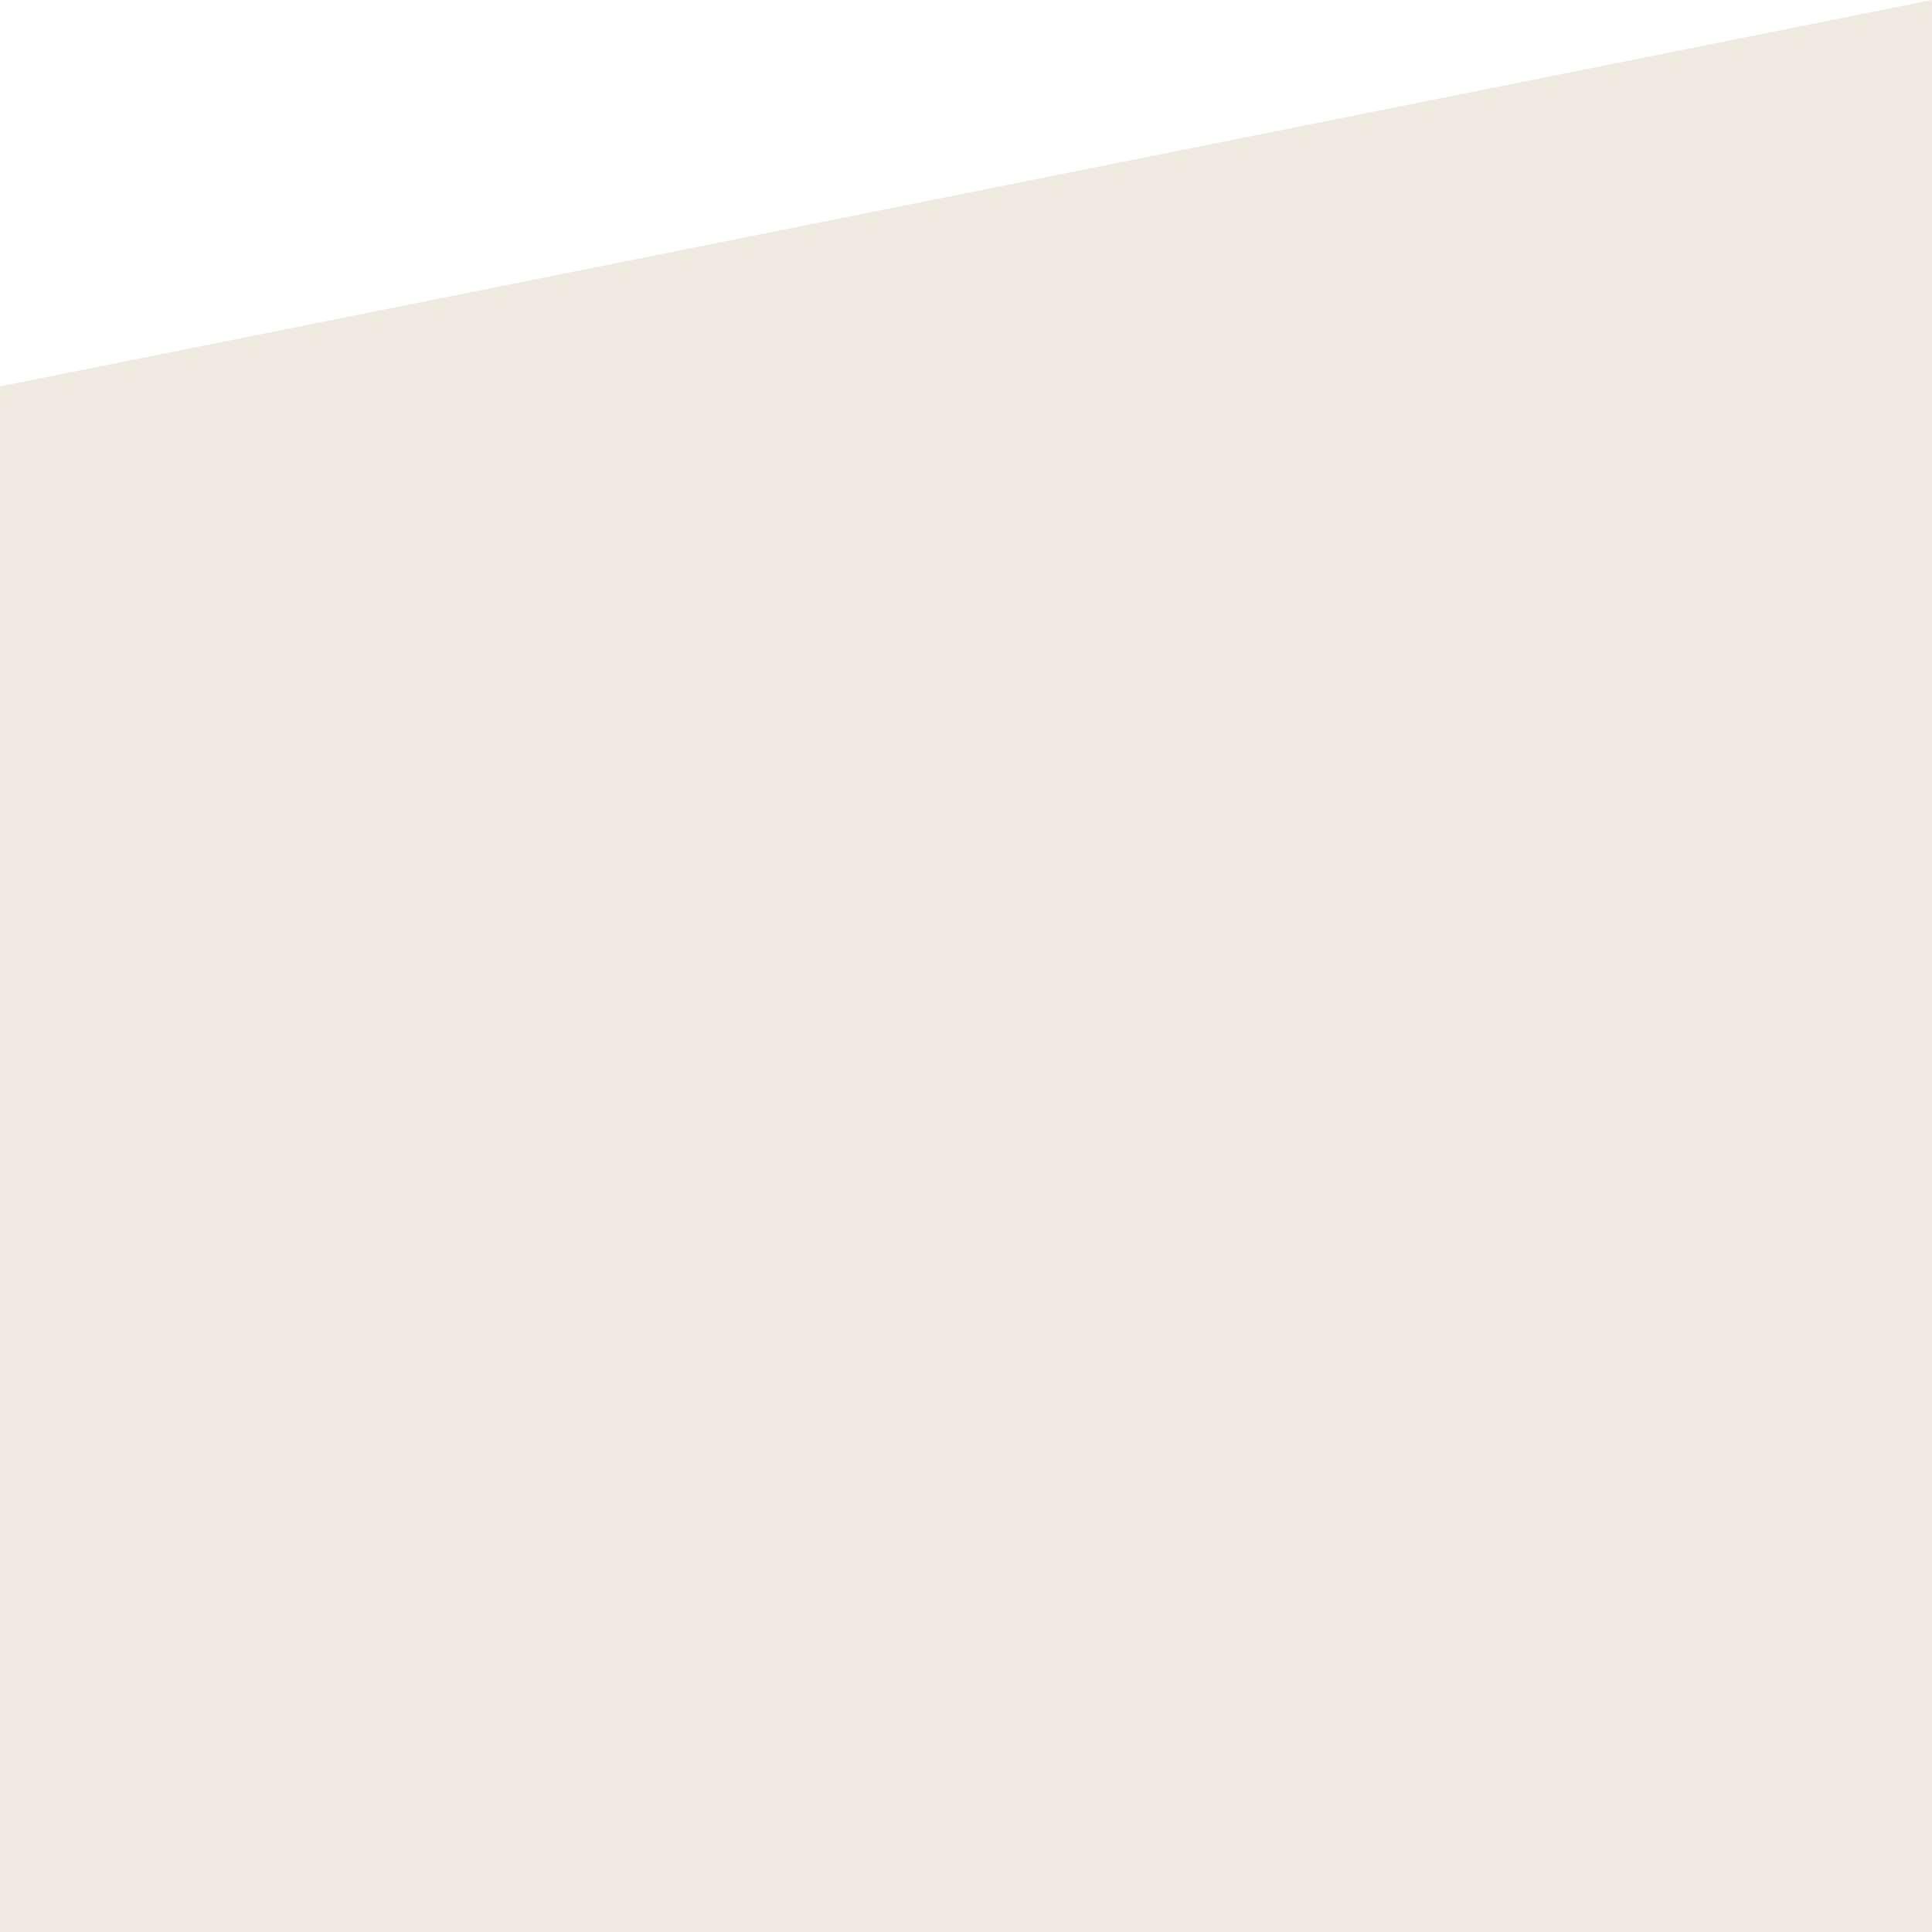
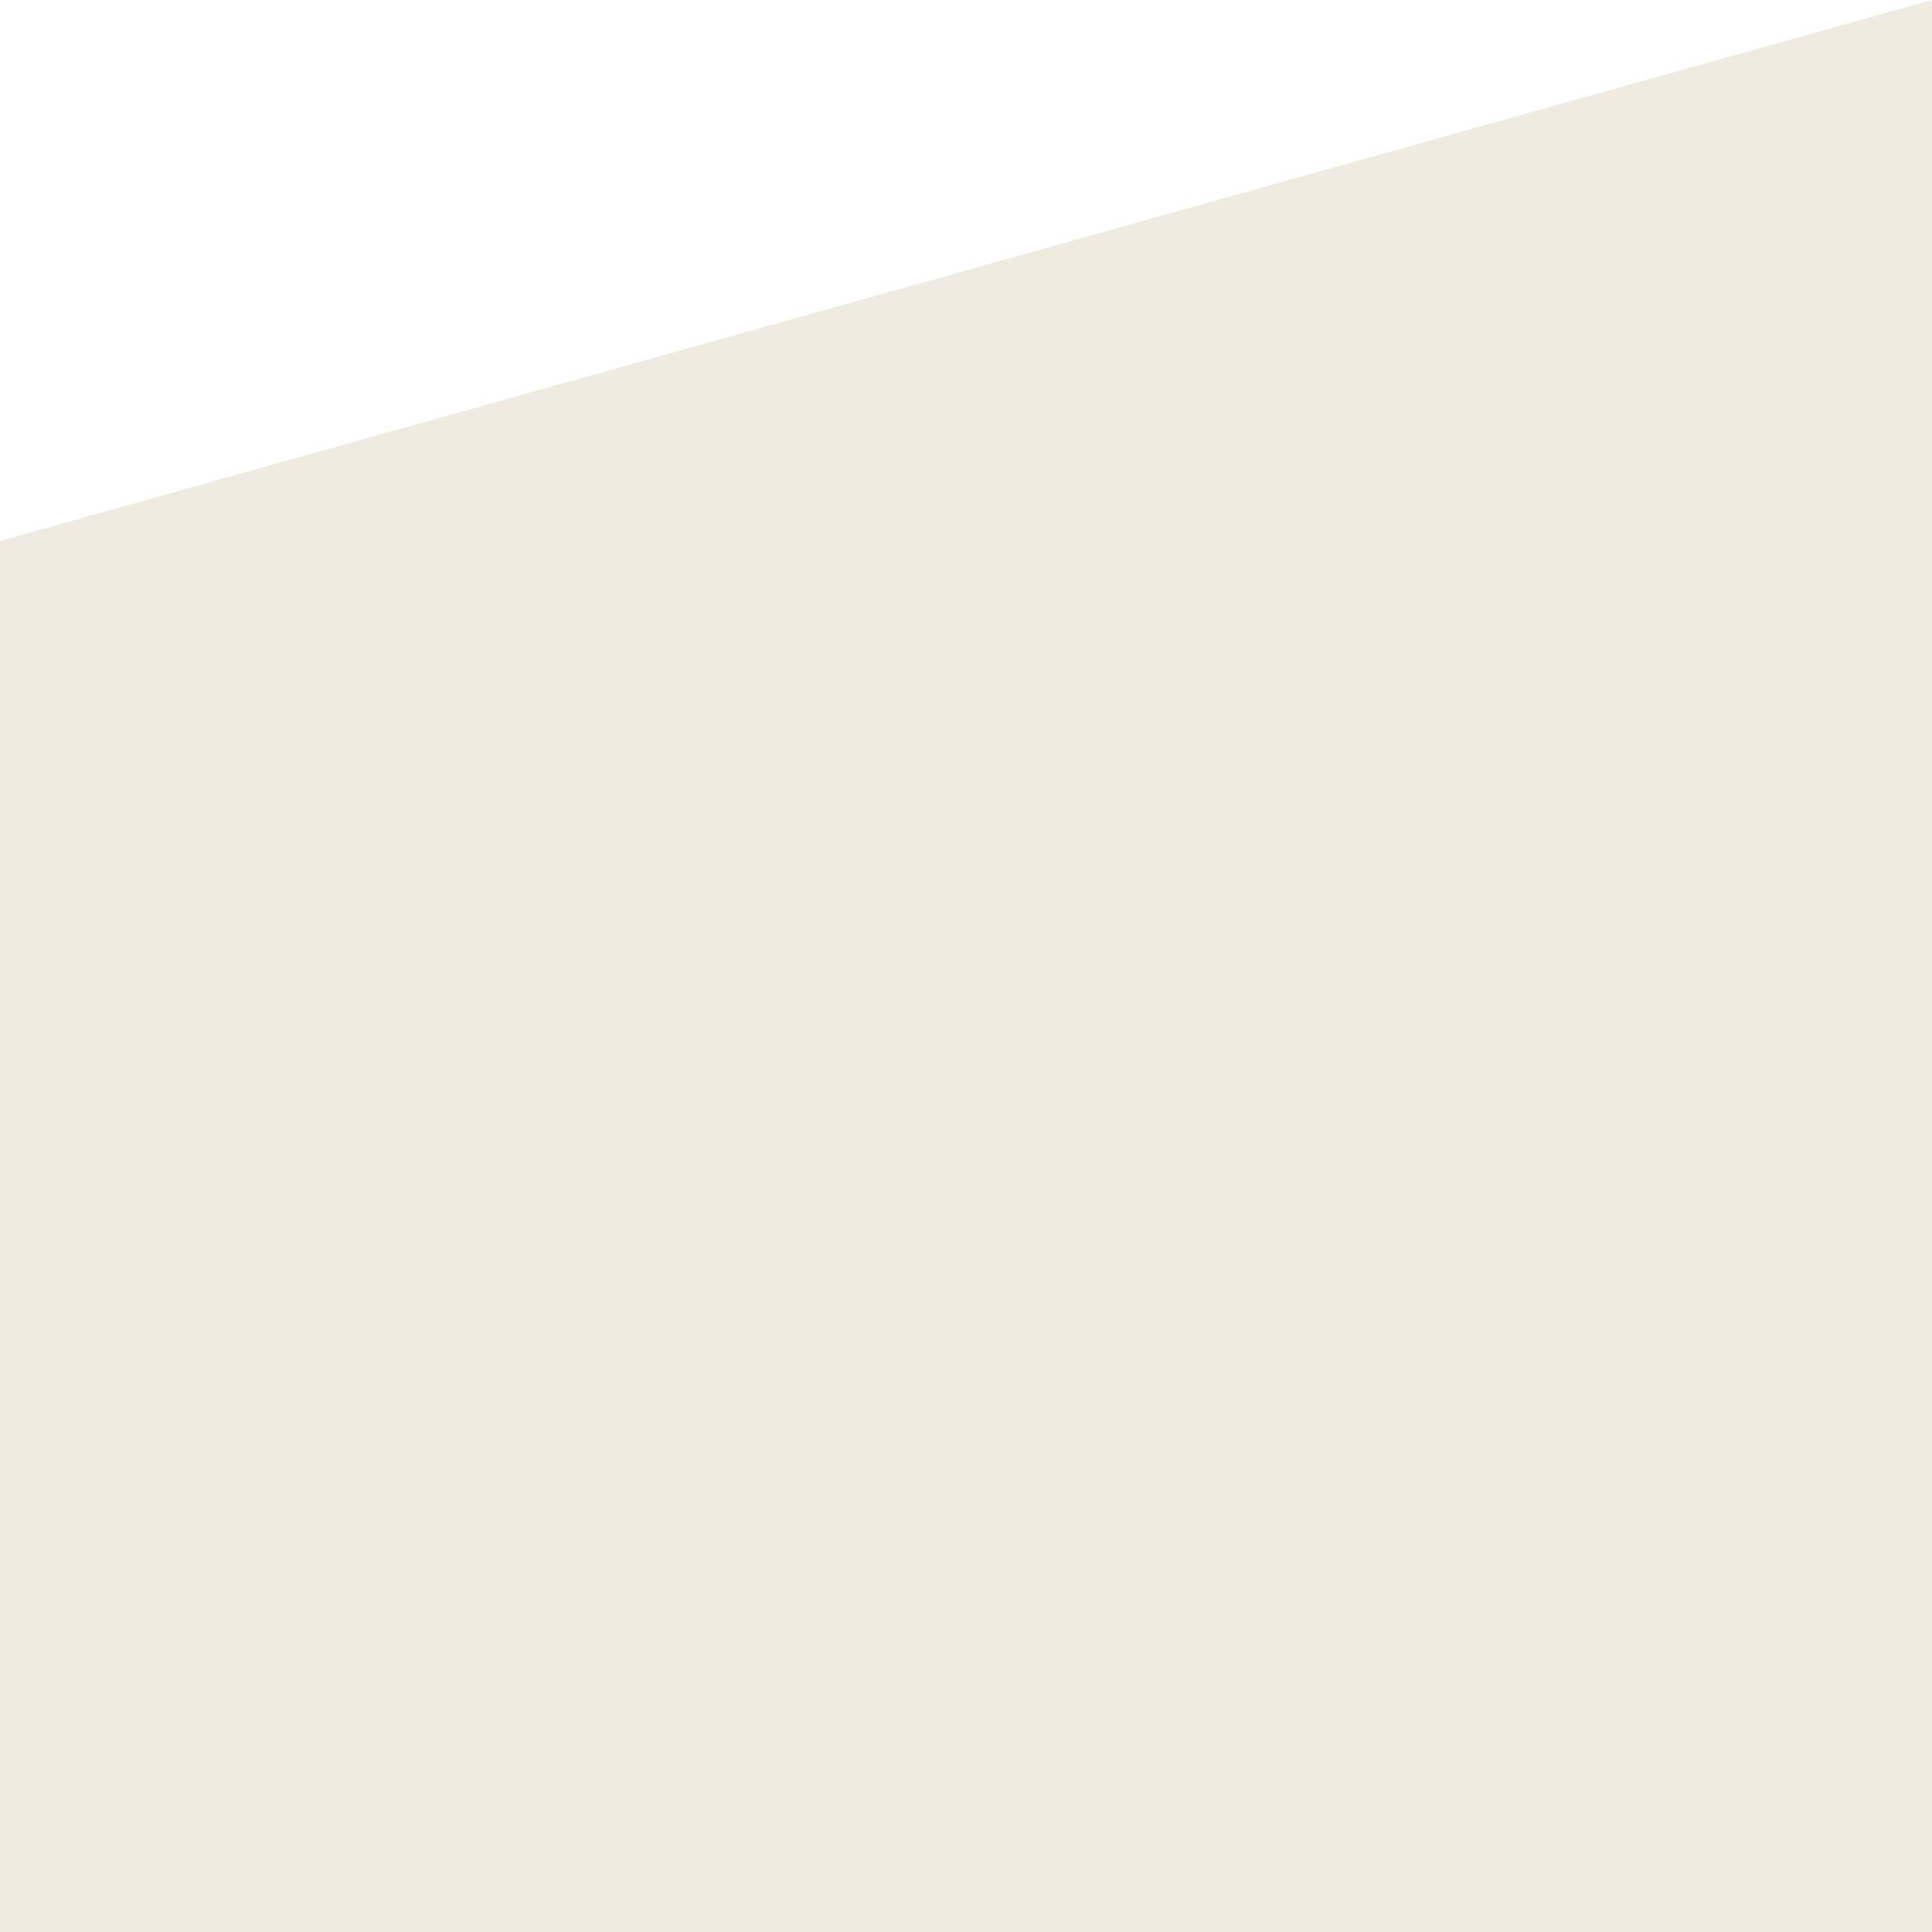
<svg xmlns="http://www.w3.org/2000/svg" version="1.1" id="Layer_1" x="0px" y="0px" viewBox="0 0 100 100" xml:space="preserve" preserveAspectRatio="none">
  <g>
-     <path fill-rule="evenodd" clip-rule="evenodd" fill="#EFEBE0" d="M100 0 L 0 20 V100 H100 z" />
+     <path fill-rule="evenodd" clip-rule="evenodd" fill="#EFEBE0" d="M100 0 L 0 28 V100 H100 z" />
  </g>
</svg>
